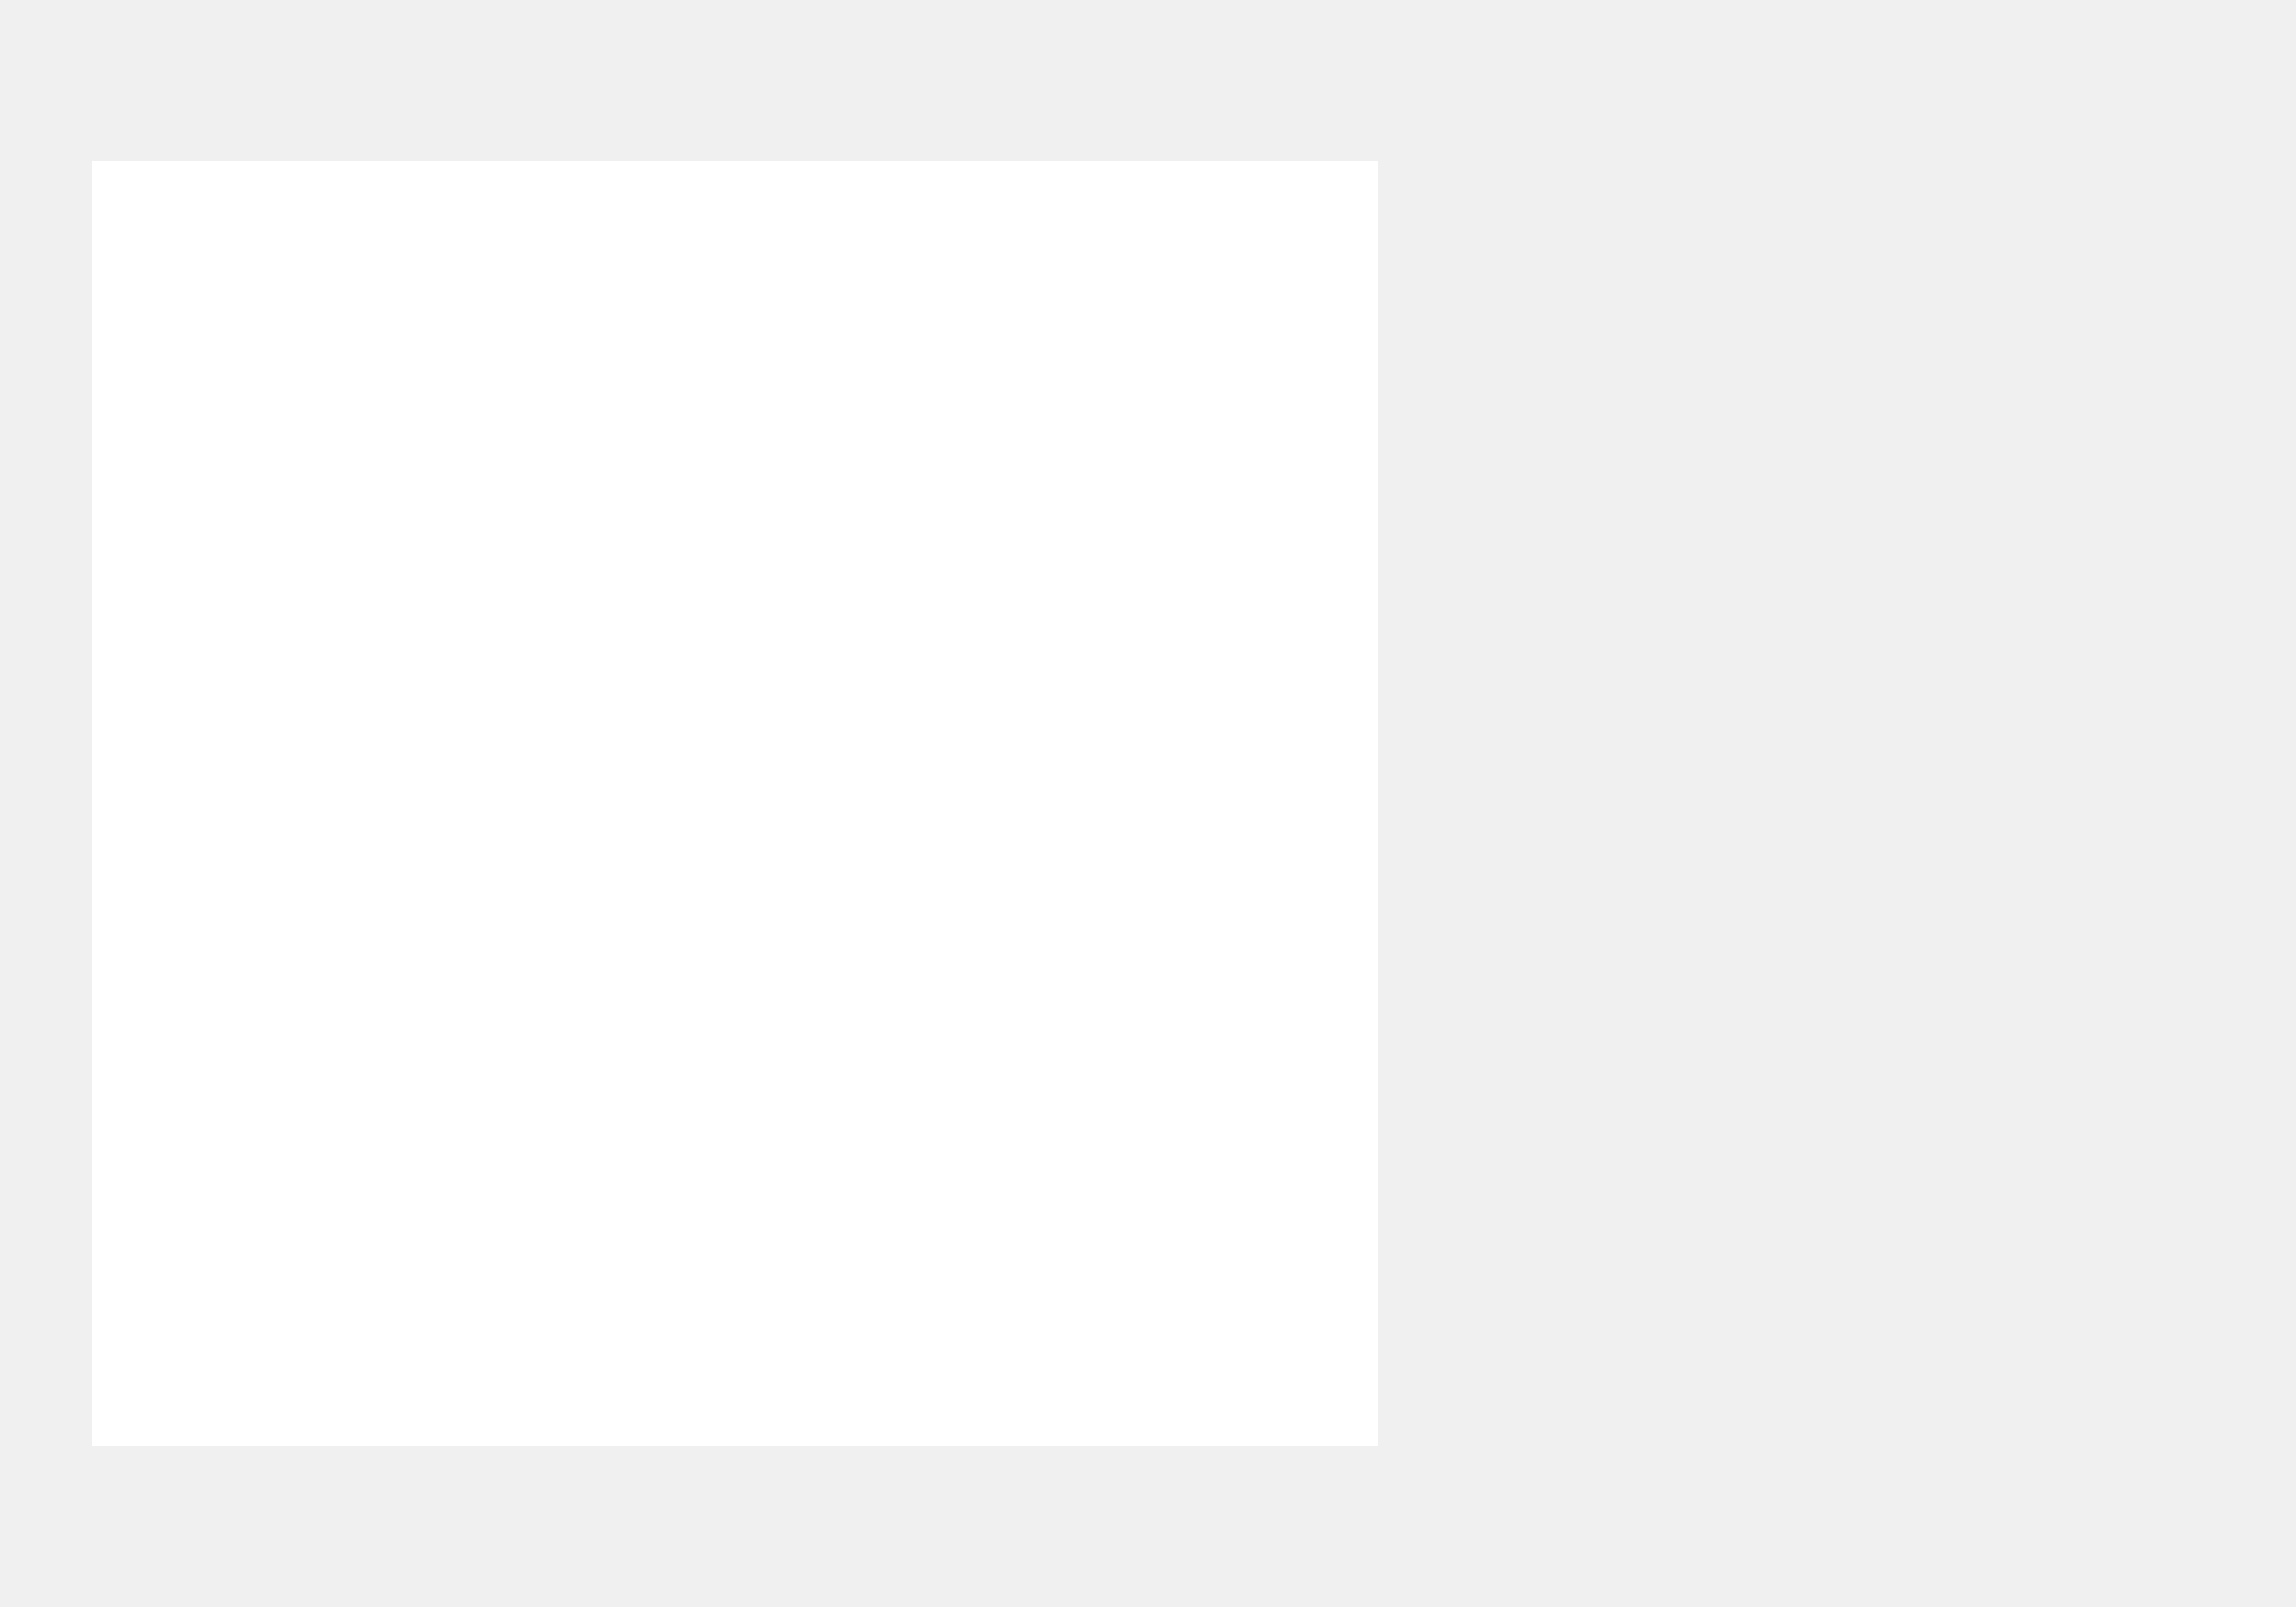
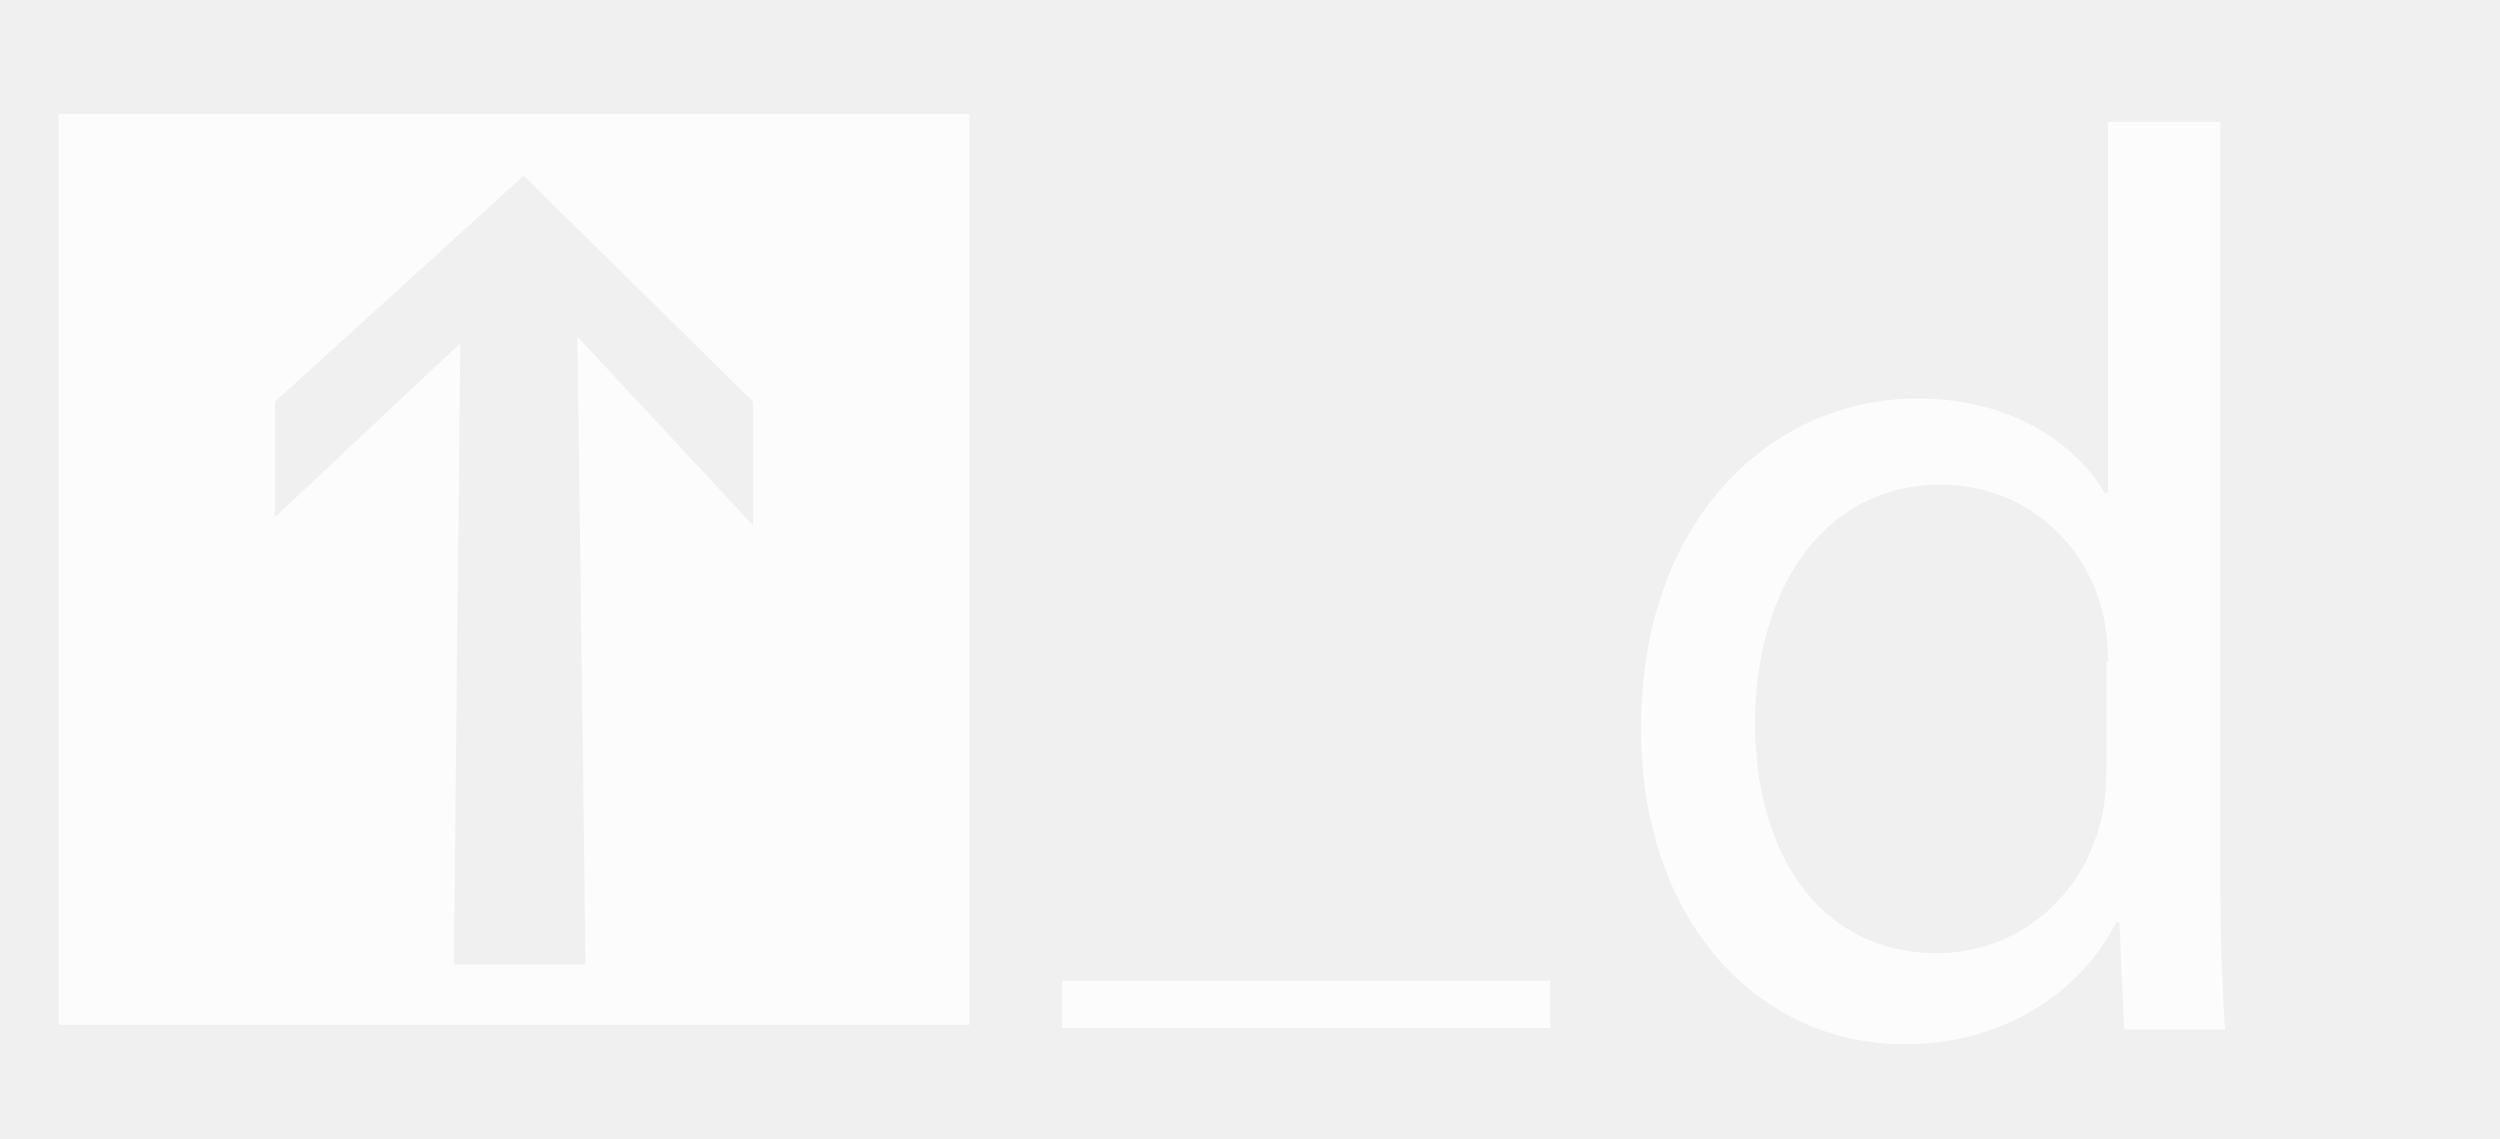
- <svg xmlns="http://www.w3.org/2000/svg" id="Слой_1" data-name="Слой 1" viewBox="0 0 100 70">
-   <defs>
-     <style>
-       .cls-1 {
-         fill: #fff;
-       }
-     </style>
-   </defs>
-   <rect class="cls-1" x="4" y="7" width="56" height="56" />
+ <svg xmlns="http://www.w3.org/2000/svg" version="1.1" id="Слой_1" x="0px" y="0px" viewBox="0 0 153.7 70" style="enable-background:new 0 0 153.7 70;" xml:space="preserve">
+   <style type="text/css">
+ 	.st0{fill:#FCFCFC;}
+ </style>
+   <g>
+     <path class="st0" d="M136.5,7.5v46c0,3.4,0.1,7.2,0.3,9.8h-6.2l-0.3-6.6h-0.2c-2.1,4.2-6.8,7.5-13,7.5c-9.2,0-16.2-7.8-16.2-19.3   c-0.1-12.7,7.8-20.4,17-20.4c5.8,0,9.7,2.8,11.5,5.8h0.2V7.5H136.5z M129.6,40.7c0-0.9-0.1-2-0.3-2.9c-1-4.4-4.8-8-10-8   c-7.1,0-11.4,6.3-11.4,14.7c0,7.7,3.8,14.1,11.2,14.1c4.6,0,8.9-3.1,10.1-8.3c0.2-0.9,0.3-1.9,0.3-3V40.7z" />
+   </g>
+   <rect x="65.3" y="60.3" class="st0" width="30" height="2.9" />
+   <path class="st0" d="M3.6,7v56h56V7H3.6z M46.3,32.3L35.5,20.7L36,59.3h-8.1l0.4-38.2L16.9,31.8v-7.1l15.3-13.9l14.1,13.9V32.3z" />
</svg>
